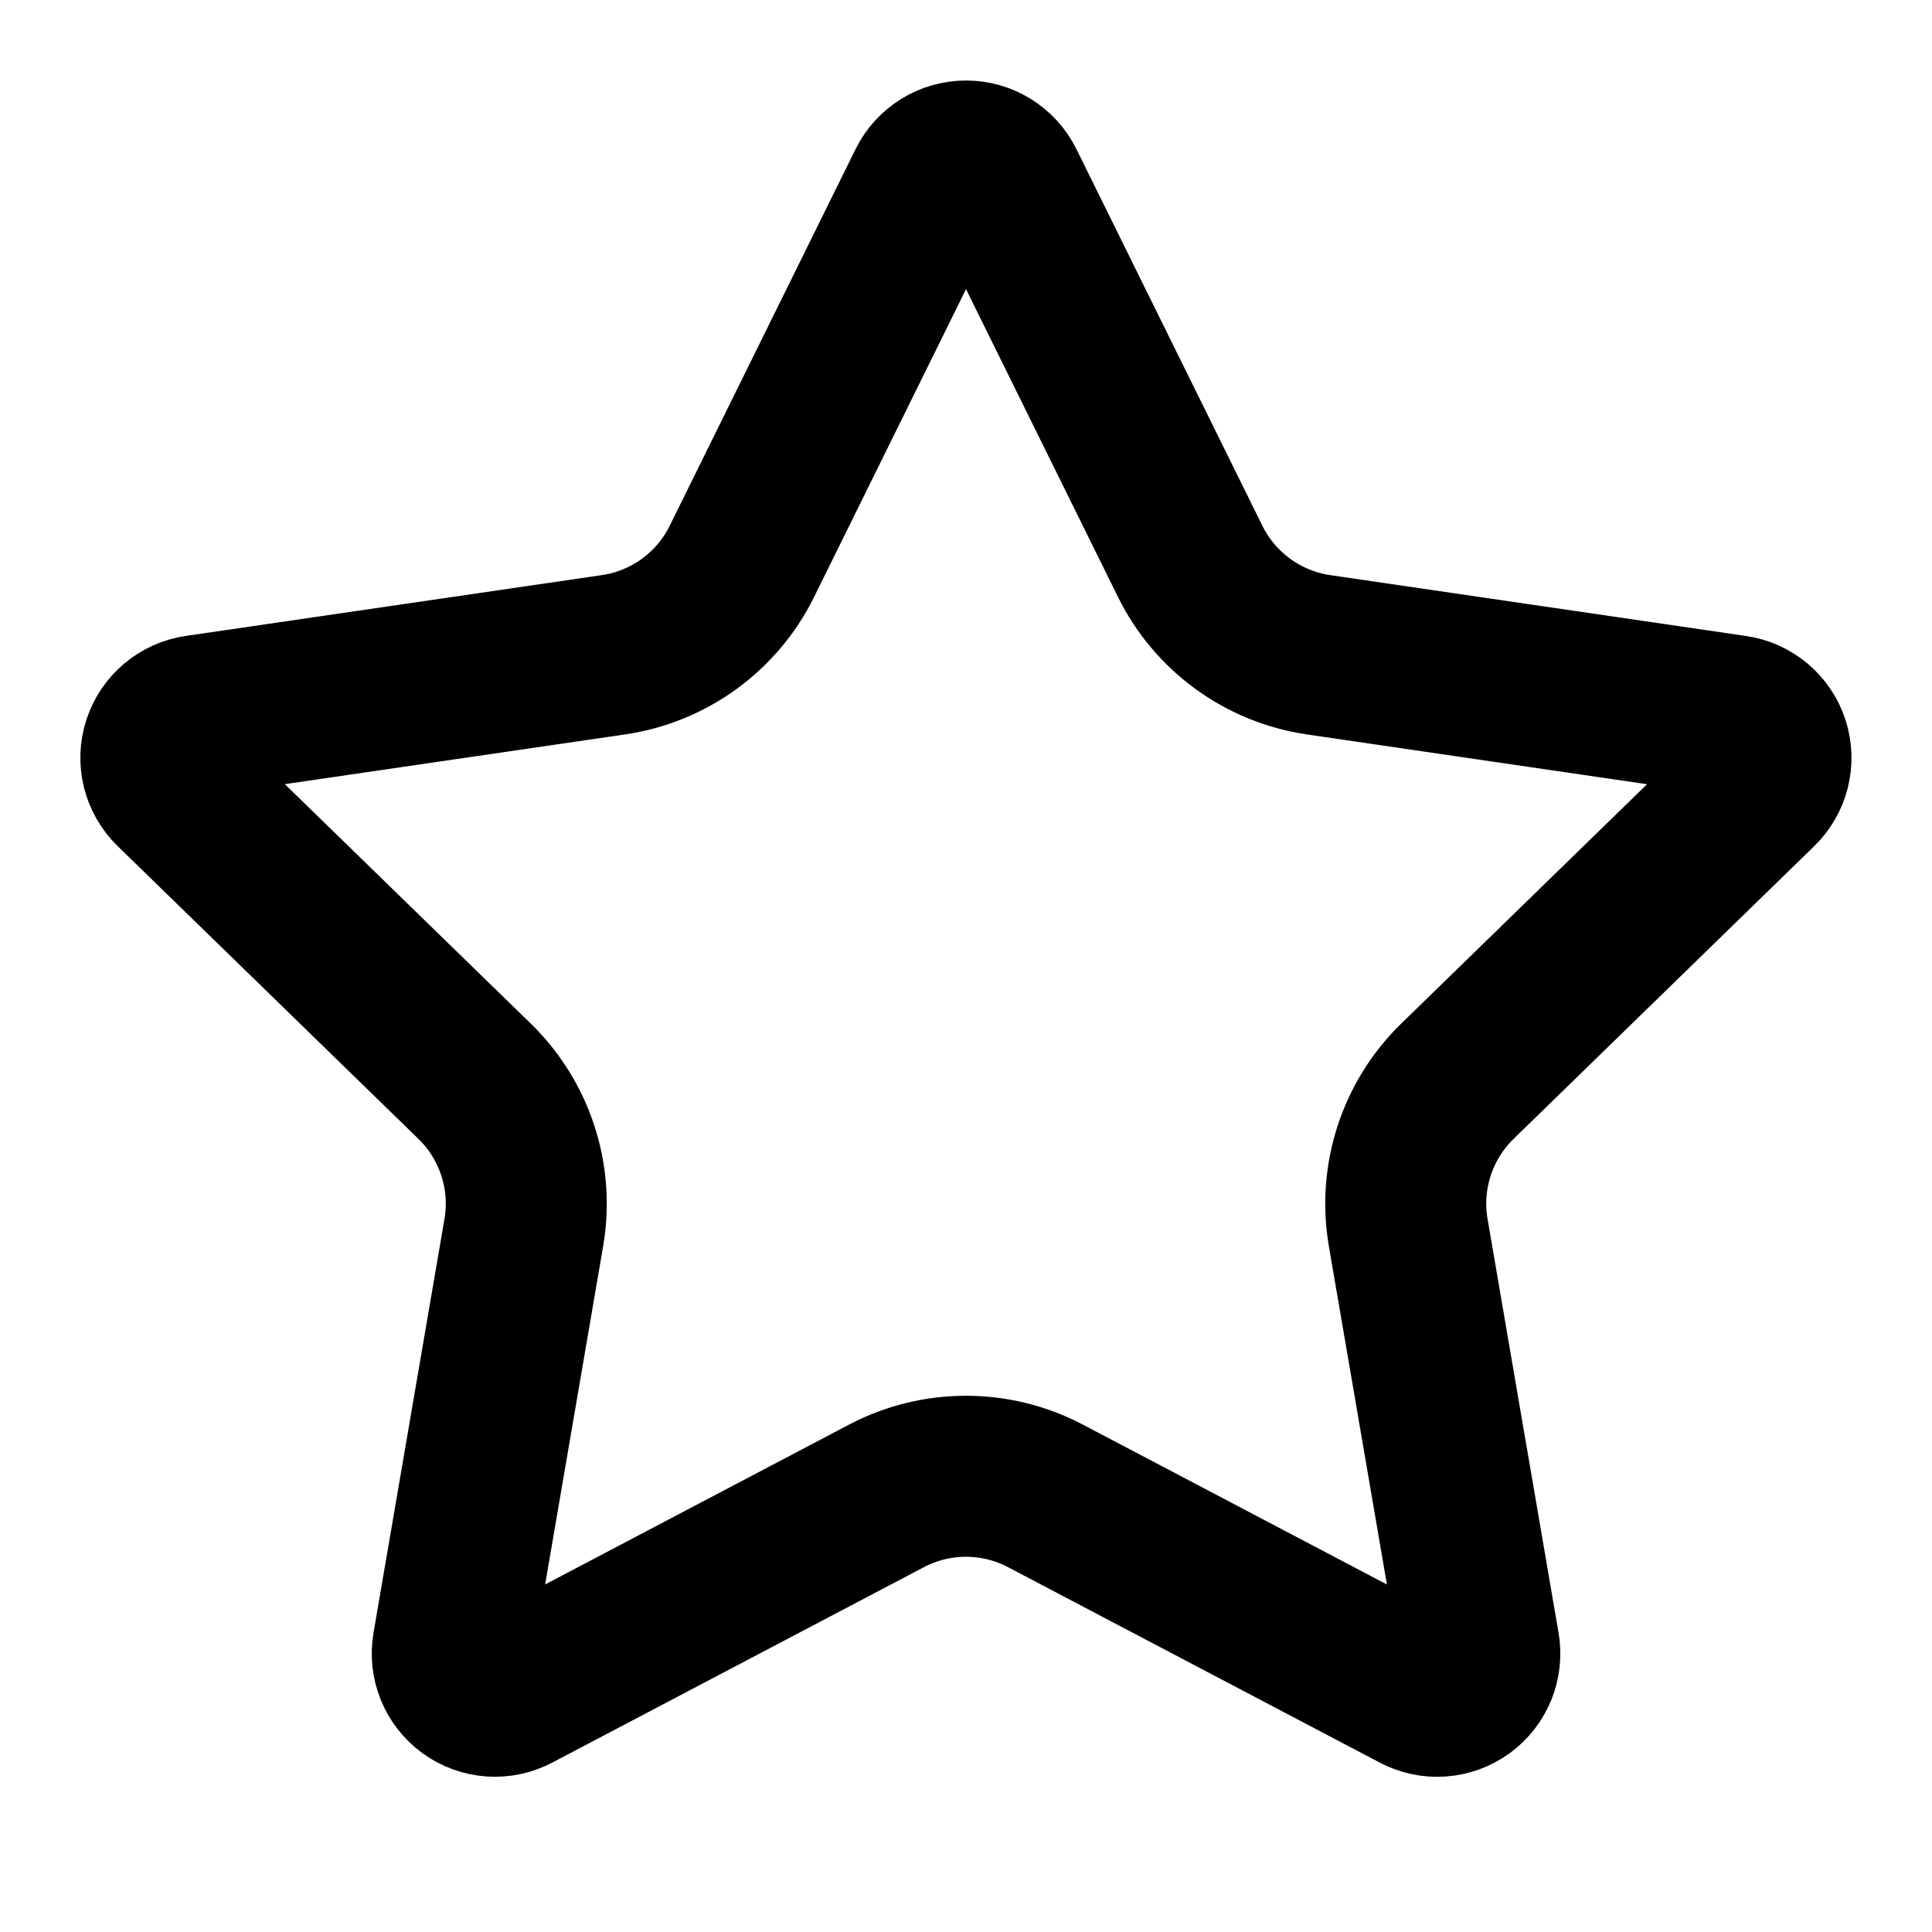
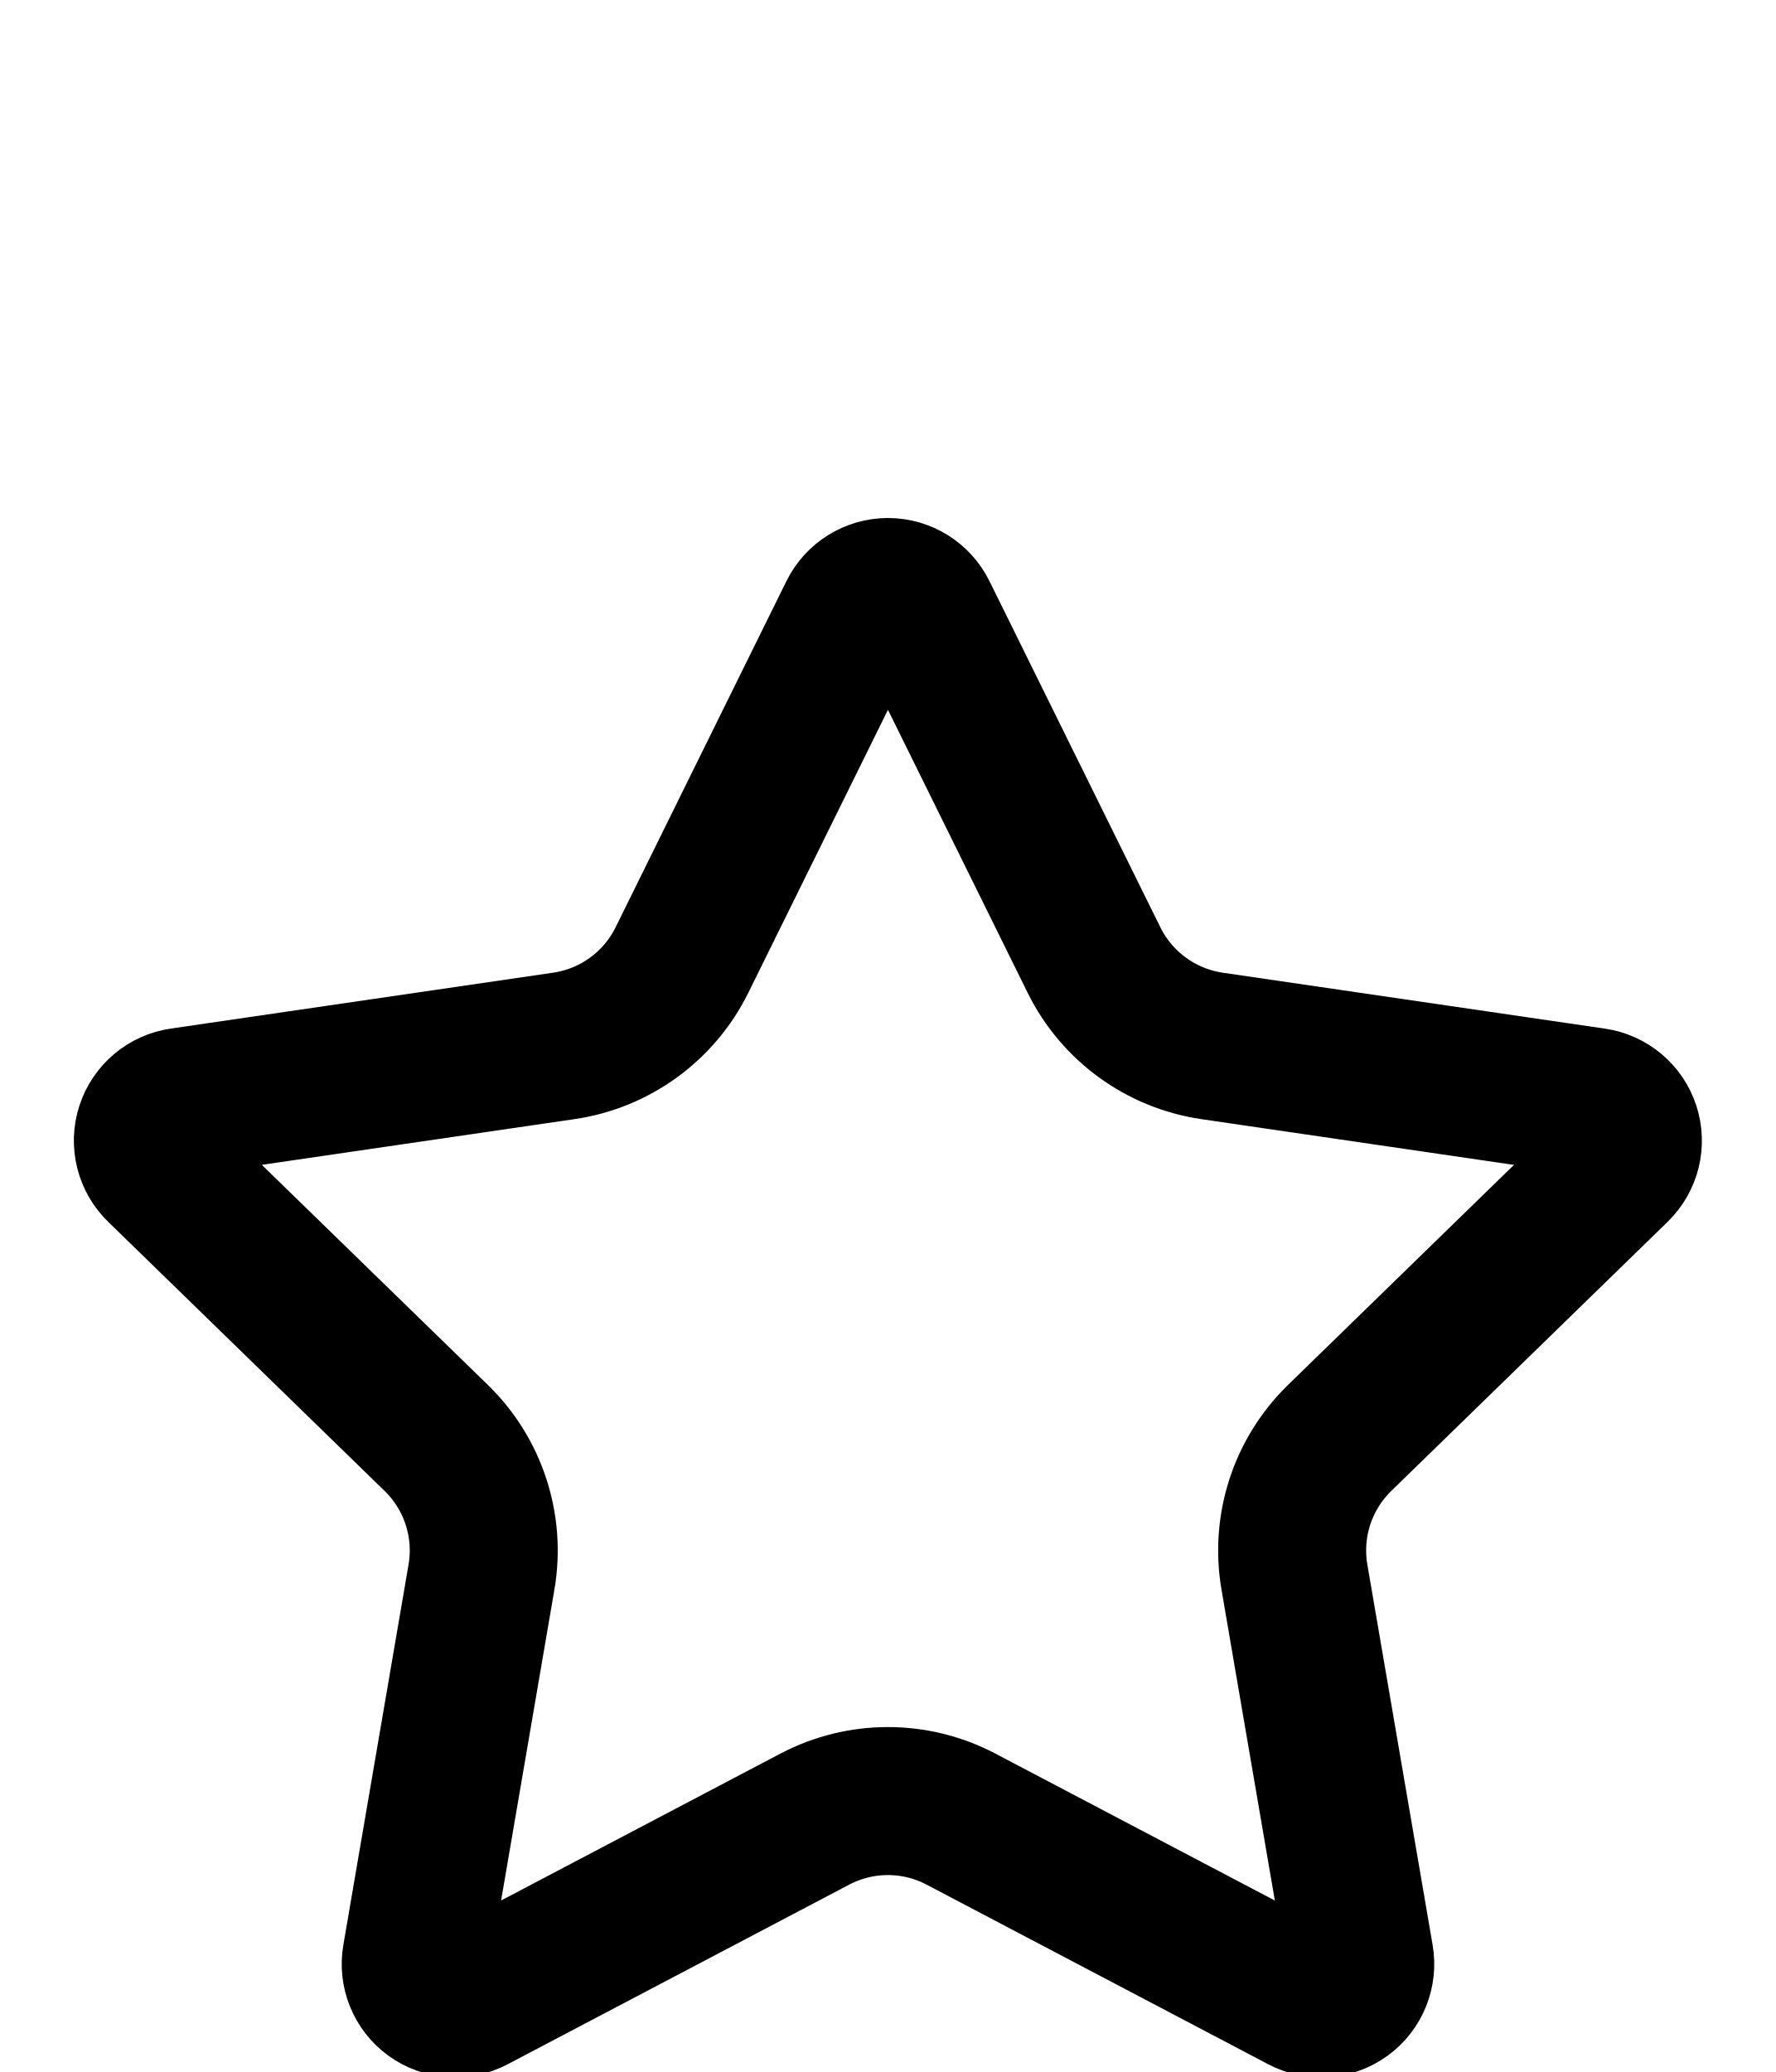
- <svg xmlns="http://www.w3.org/2000/svg" width="24" height="24" fill="none" viewBox="0 0 24 24" stroke="black" stroke-width="2" stroke-linecap="round" stroke-linejoin="round" aria-hidden="true">
+ <svg xmlns="http://www.w3.org/2000/svg" width="24" height="28" fill="none" viewBox="0 -4 24 24" stroke="black" stroke-width="2" stroke-linecap="round" stroke-linejoin="round" aria-hidden="true">
  <style>
        .spin {
            animation: ping 1s cubic-bezier(0, 0, 0.2, 1) infinite;
            transform-origin: center;
        }
        @keyframes ping {
            75%, 100% {
                transform: scale(1);
                opacity: 0;
            }
        }
    </style>
  <path class="spin" d="M11.525 2.295a.53.53 0 0 1 .95 0l2.31 4.679a2.123 2.123 0 0 0 1.595 1.16l5.166.756a.53.53 0 0 1 .294.904l-3.736 3.638a2.123 2.123 0 0 0-.611 1.878l.882 5.14a.53.53 0 0 1-.771.56l-4.618-2.428a2.122 2.122 0 0 0-1.973 0L6.396 21.01a.53.53 0 0 1-.77-.56l.881-5.139a2.122 2.122 0 0 0-.611-1.879L2.16 9.795a.53.53 0 0 1 .294-.906l5.165-.755a2.122 2.122 0 0 0 1.597-1.16z" />
</svg>
